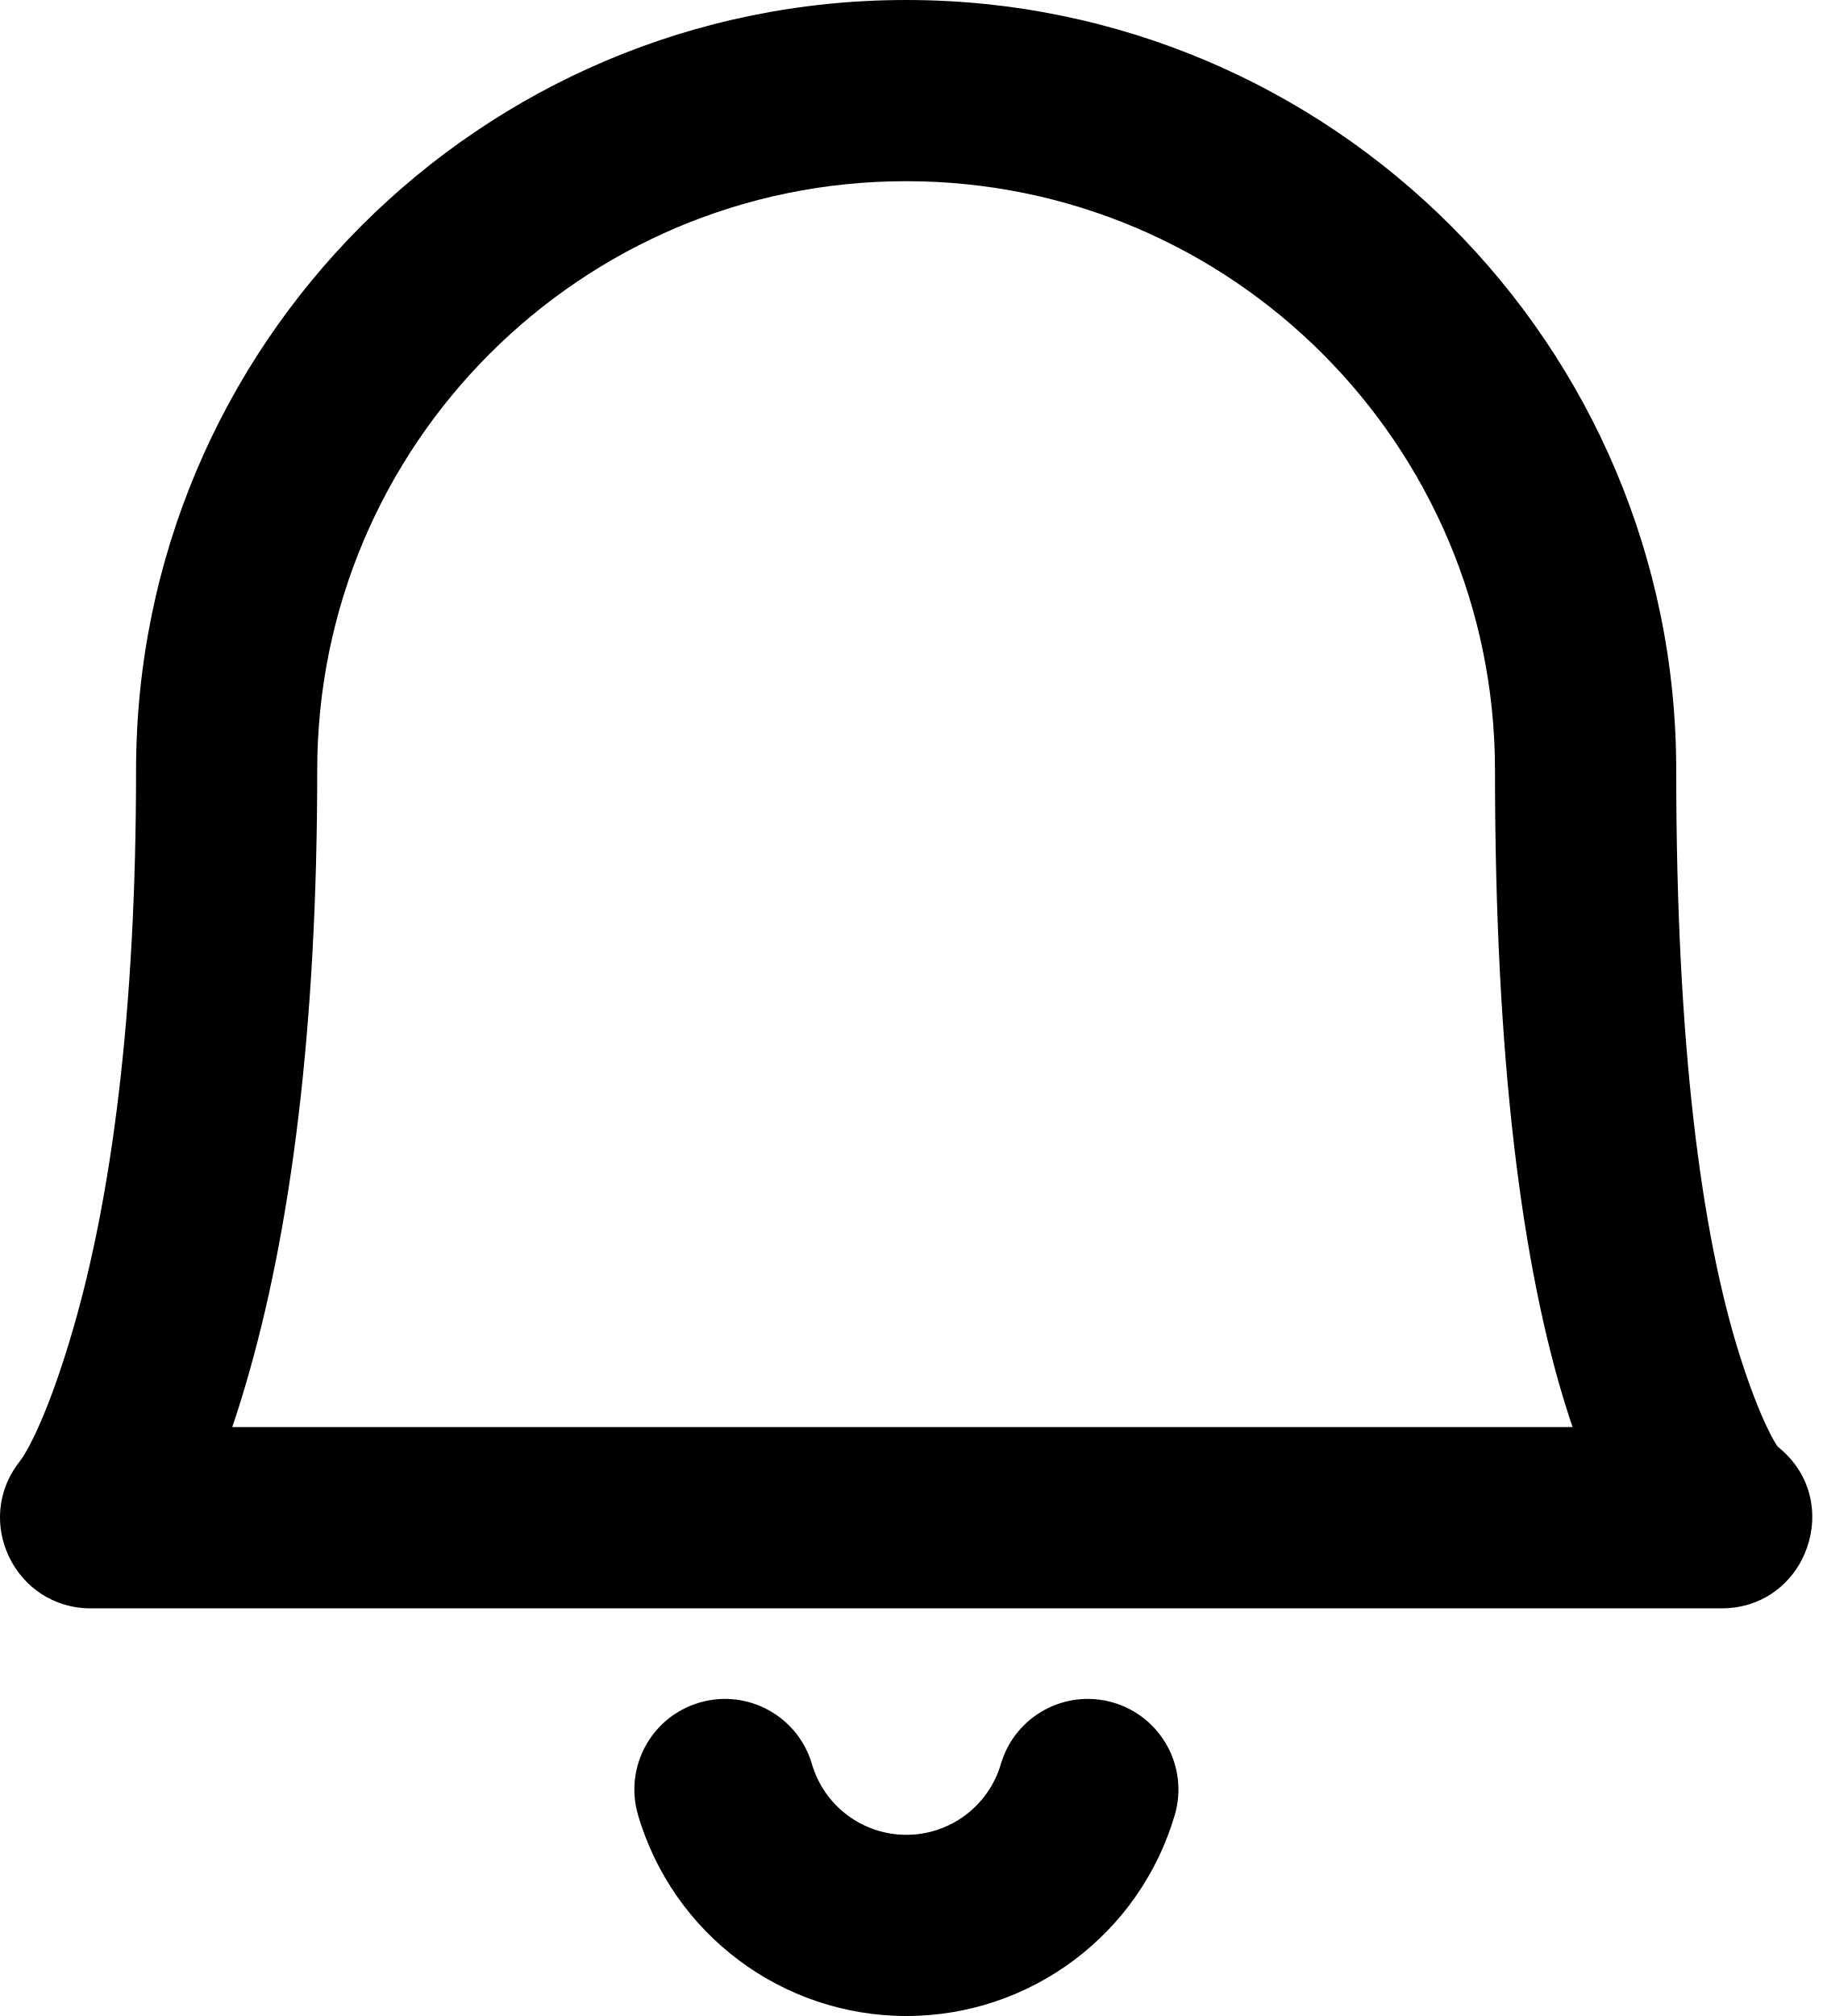
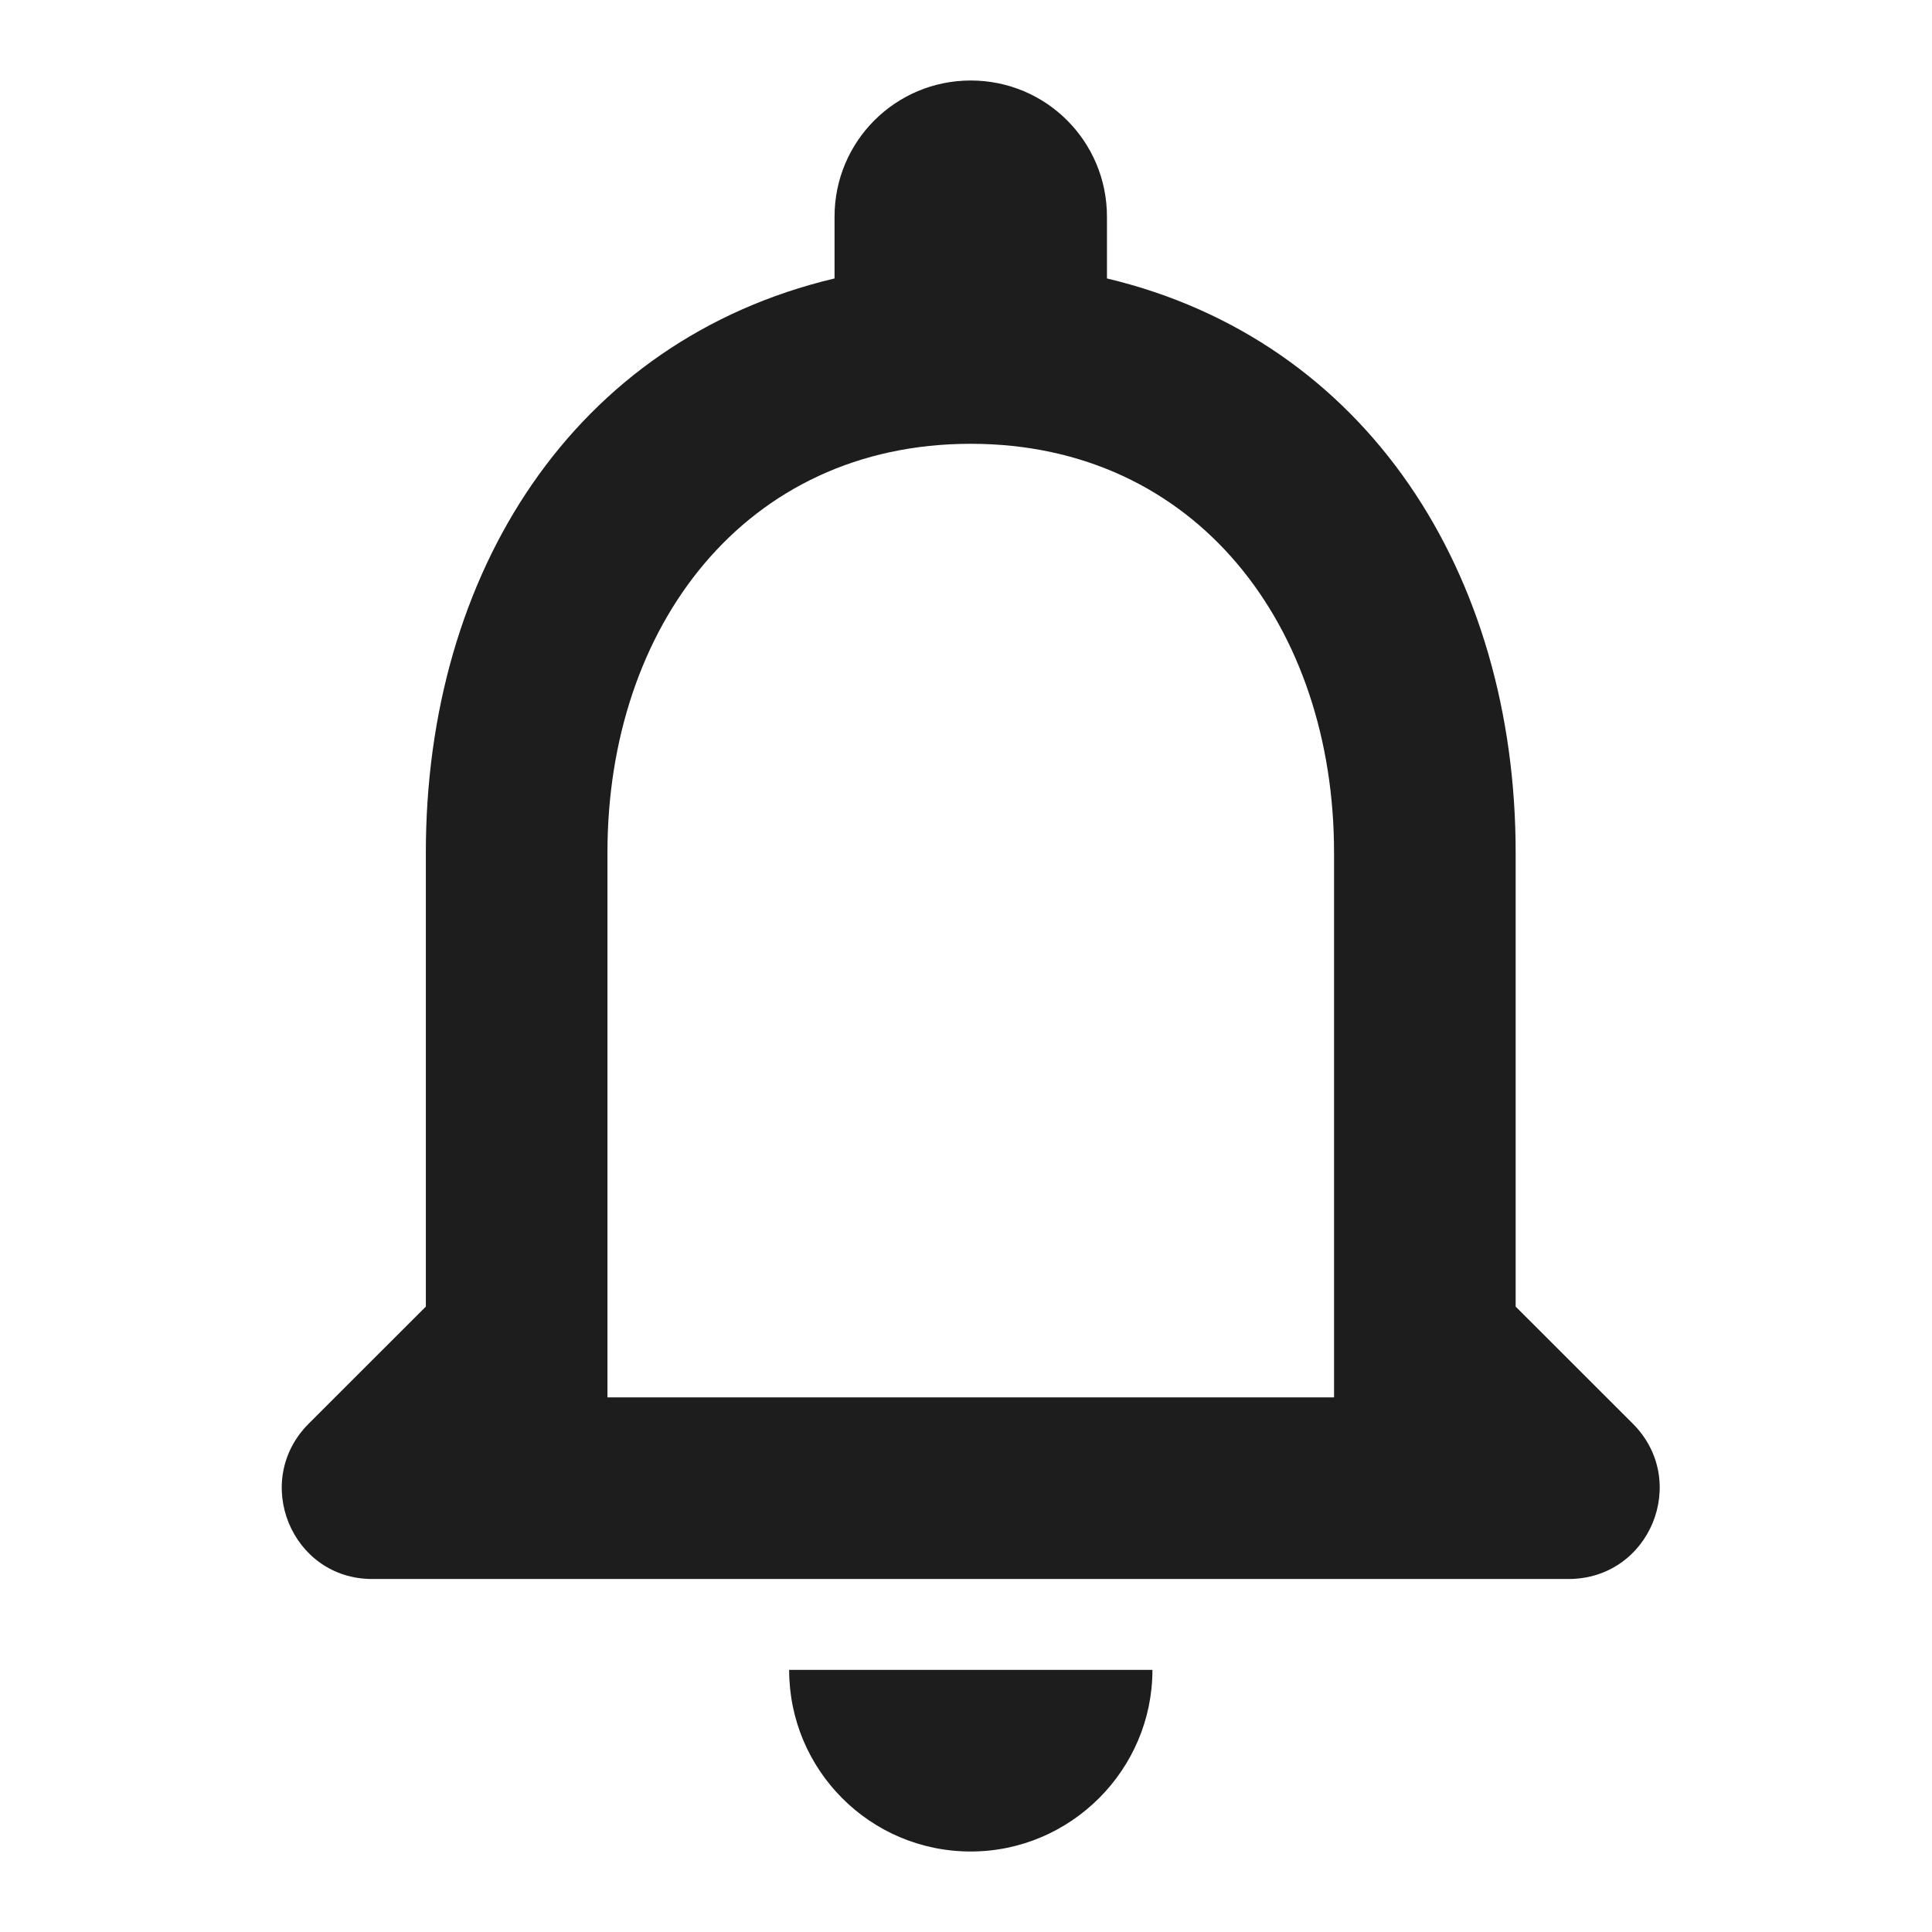
- <svg xmlns="http://www.w3.org/2000/svg" width="22px" height="24px" viewBox="0 0 22 24" version="1.1">
-   <defs />
-   <g id="Prototype" stroke="none" stroke-width="1" fill="none" fill-rule="evenodd">
-     <path d="M7.597,21.608 C7.429,21.036 7.756,20.437 8.328,20.269 C8.899,20.101 9.499,20.429 9.667,21 C9.813,21.5 10.271,21.843 10.792,21.843 C11.312,21.843 11.77,21.5 11.917,21 C12.084,20.429 12.684,20.101 13.256,20.269 C13.827,20.437 14.155,21.036 13.987,21.608 C13.57,23.026 12.269,24 10.792,24 C9.314,24 8.013,23.026 7.597,21.608 Z M10.789,0 C15.853,0 19.958,4.105 19.958,9.169 C19.958,12.391 20.248,14.665 20.716,16.142 C20.959,16.907 21.148,17.208 21.172,17.227 C21.967,17.865 21.516,19.147 20.497,19.147 L1.081,19.147 C0.181,19.147 -0.323,18.111 0.231,17.403 C0.348,17.254 0.589,16.776 0.855,15.875 C1.33,14.266 1.62,12.059 1.62,9.169 C1.62,4.105 5.725,0 10.789,0 Z M18.66,16.795 C18.117,15.085 17.8,12.597 17.8,9.169 C17.8,5.297 14.661,2.157 10.789,2.157 C6.917,2.157 3.777,5.297 3.777,9.169 C3.777,12.257 3.461,14.669 2.924,16.486 C2.872,16.664 2.819,16.832 2.765,16.989 L18.724,16.989 C18.702,16.926 18.681,16.861 18.66,16.795 Z" id="Combined-Shape" fill="#000000" fill-rule="nonzero" />
+ <svg xmlns="http://www.w3.org/2000/svg" width="24px" height="24px" viewBox="0 0 24 24" version="1.1">
+   <g id="Icons" stroke="none" stroke-width="1" fill="none" fill-rule="evenodd">
+     <path d="M20.284,17.686 L18.828,16.231 L18.828,10.59 C18.828,7.126 16.978,4.227 13.751,3.459 L13.751,2.692 C13.751,1.756 12.996,1 12.059,1 C11.123,1 10.367,1.756 10.367,2.692 L10.367,3.459 C7.129,4.227 5.29,7.115 5.29,10.59 L5.29,16.231 L3.834,17.686 C3.124,18.397 3.62,19.615 4.624,19.615 L19.483,19.615 C20.498,19.615 20.994,18.397 20.284,17.686 Z M16.572,17.359 L7.546,17.359 L7.546,10.59 C7.546,7.792 9.25,5.513 12.059,5.513 C14.868,5.513 16.572,7.792 16.572,10.59 L16.572,17.359 Z M12.059,23 C13.3,23 14.316,21.985 14.316,20.744 L9.803,20.744 C9.803,21.985 10.807,23 12.059,23 Z" id="Shape" fill="#1D1D1D" />
  </g>
</svg>
